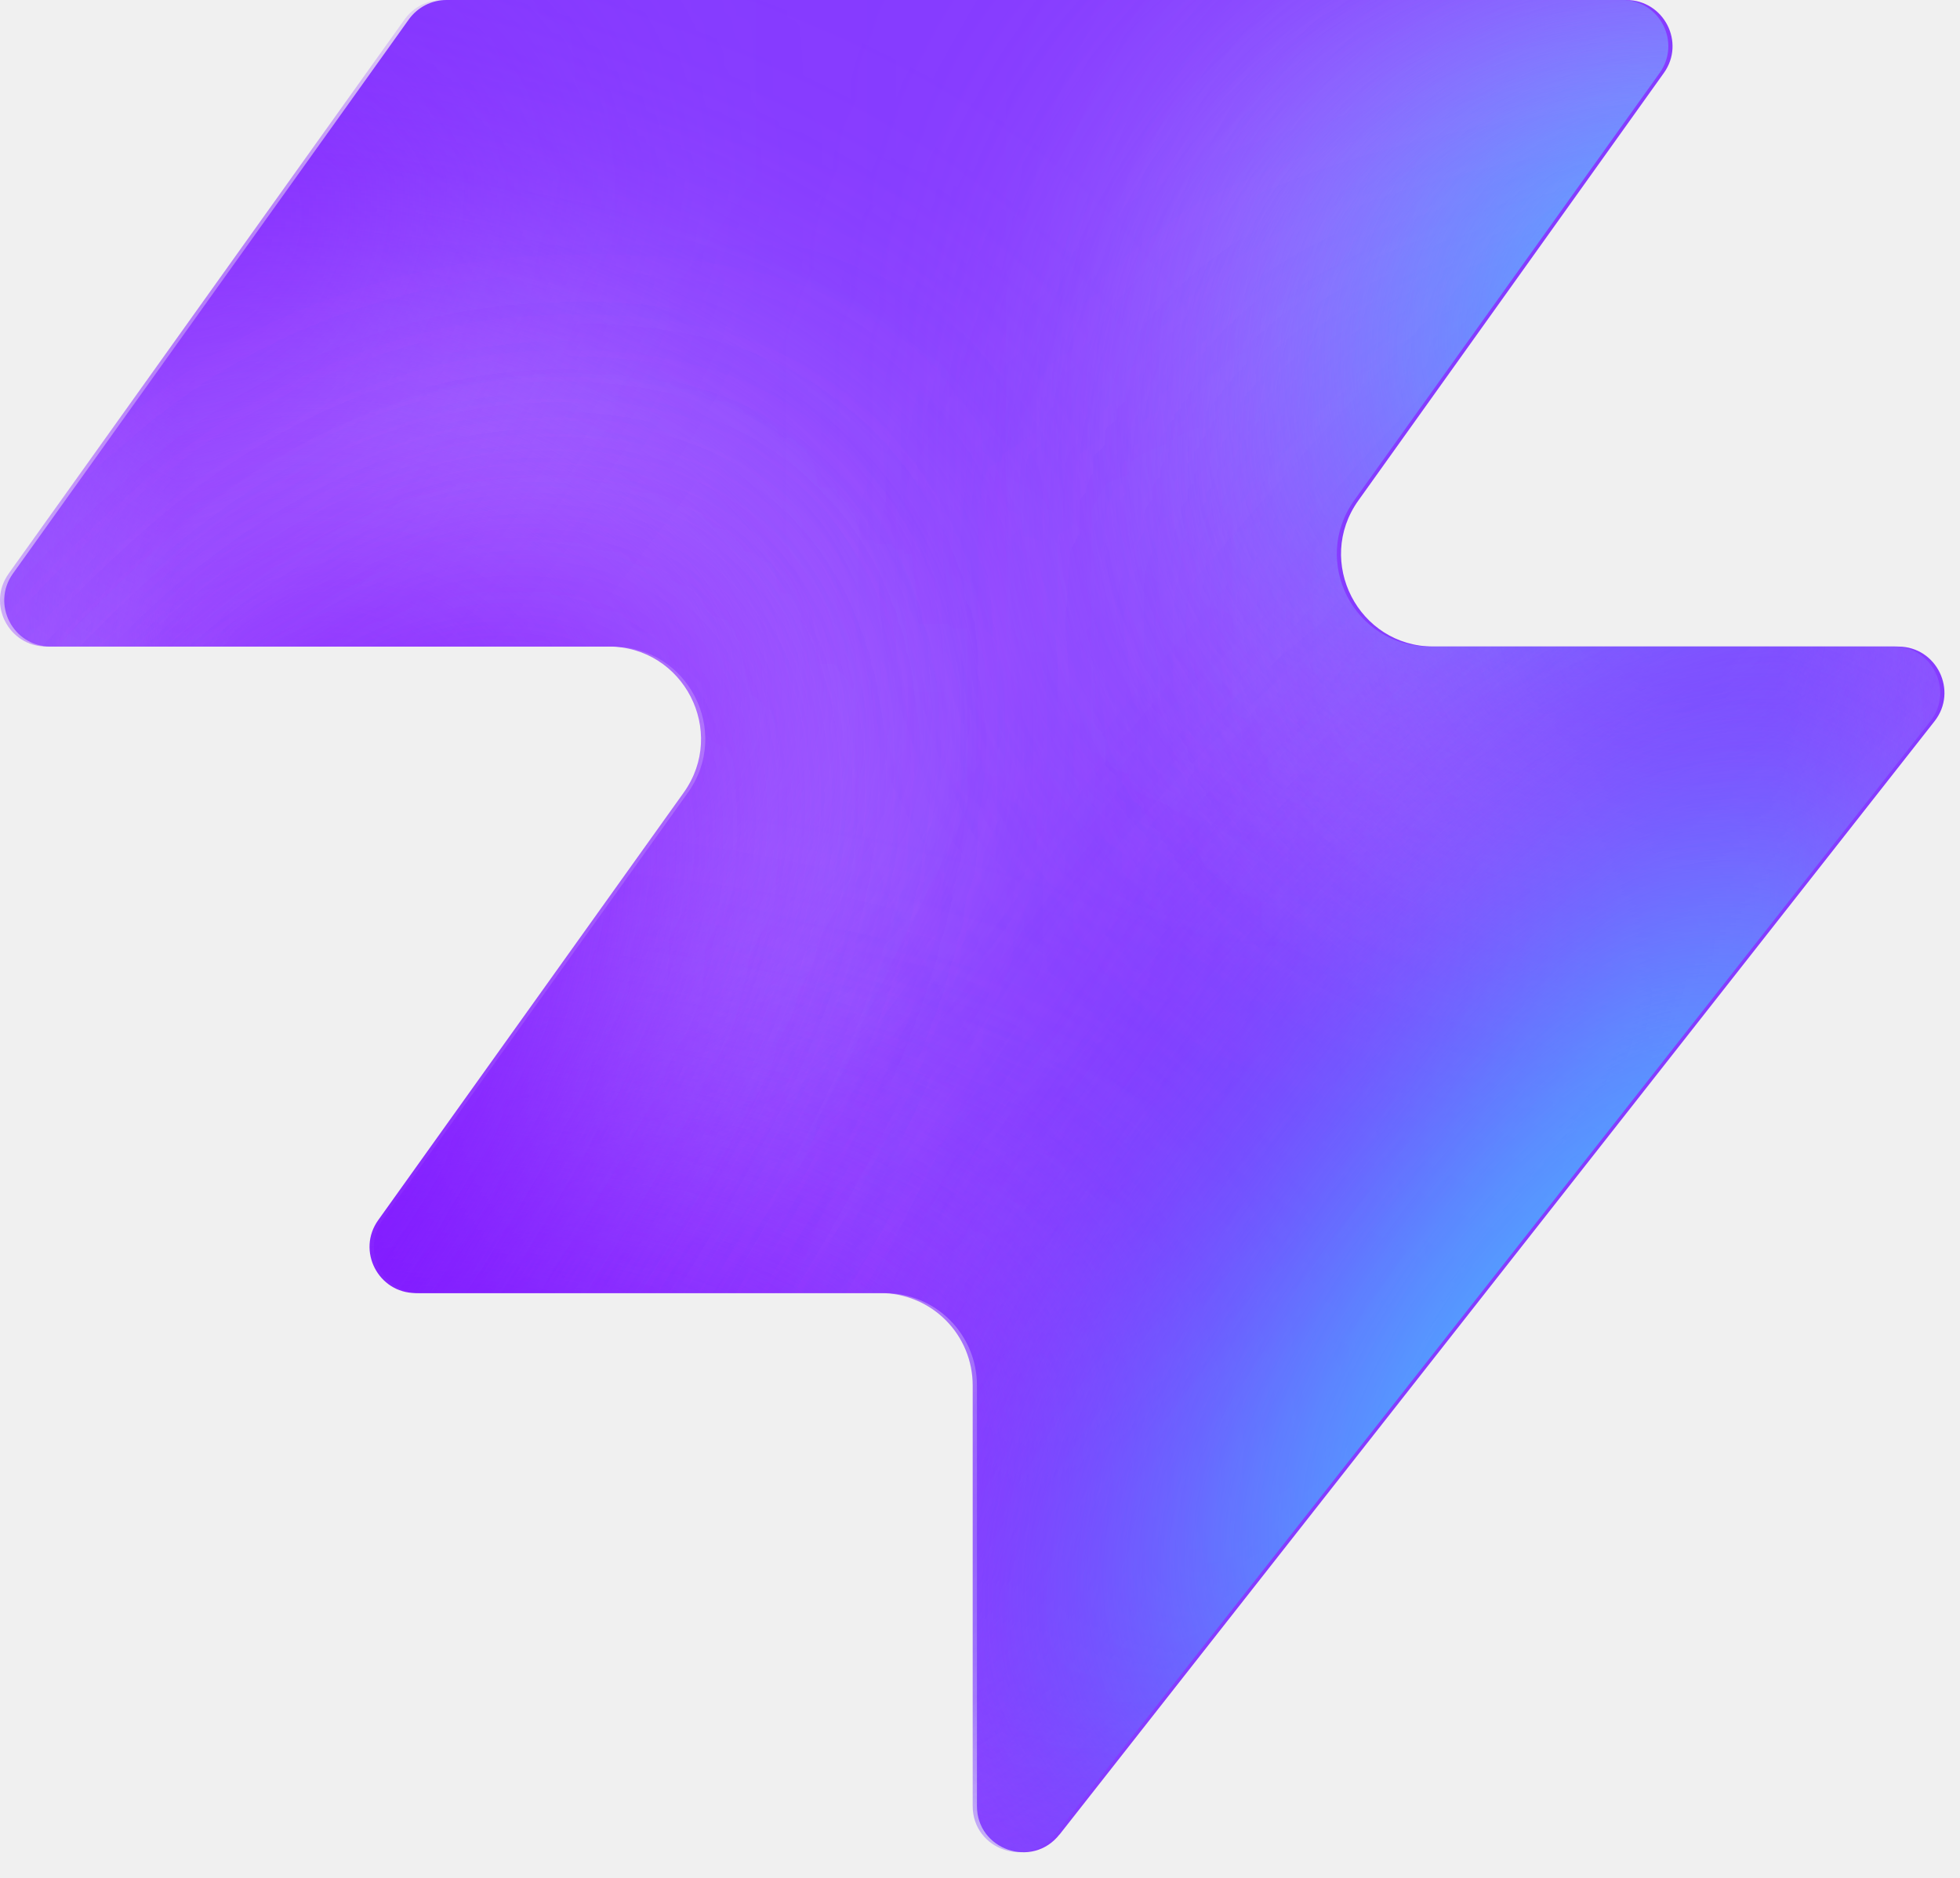
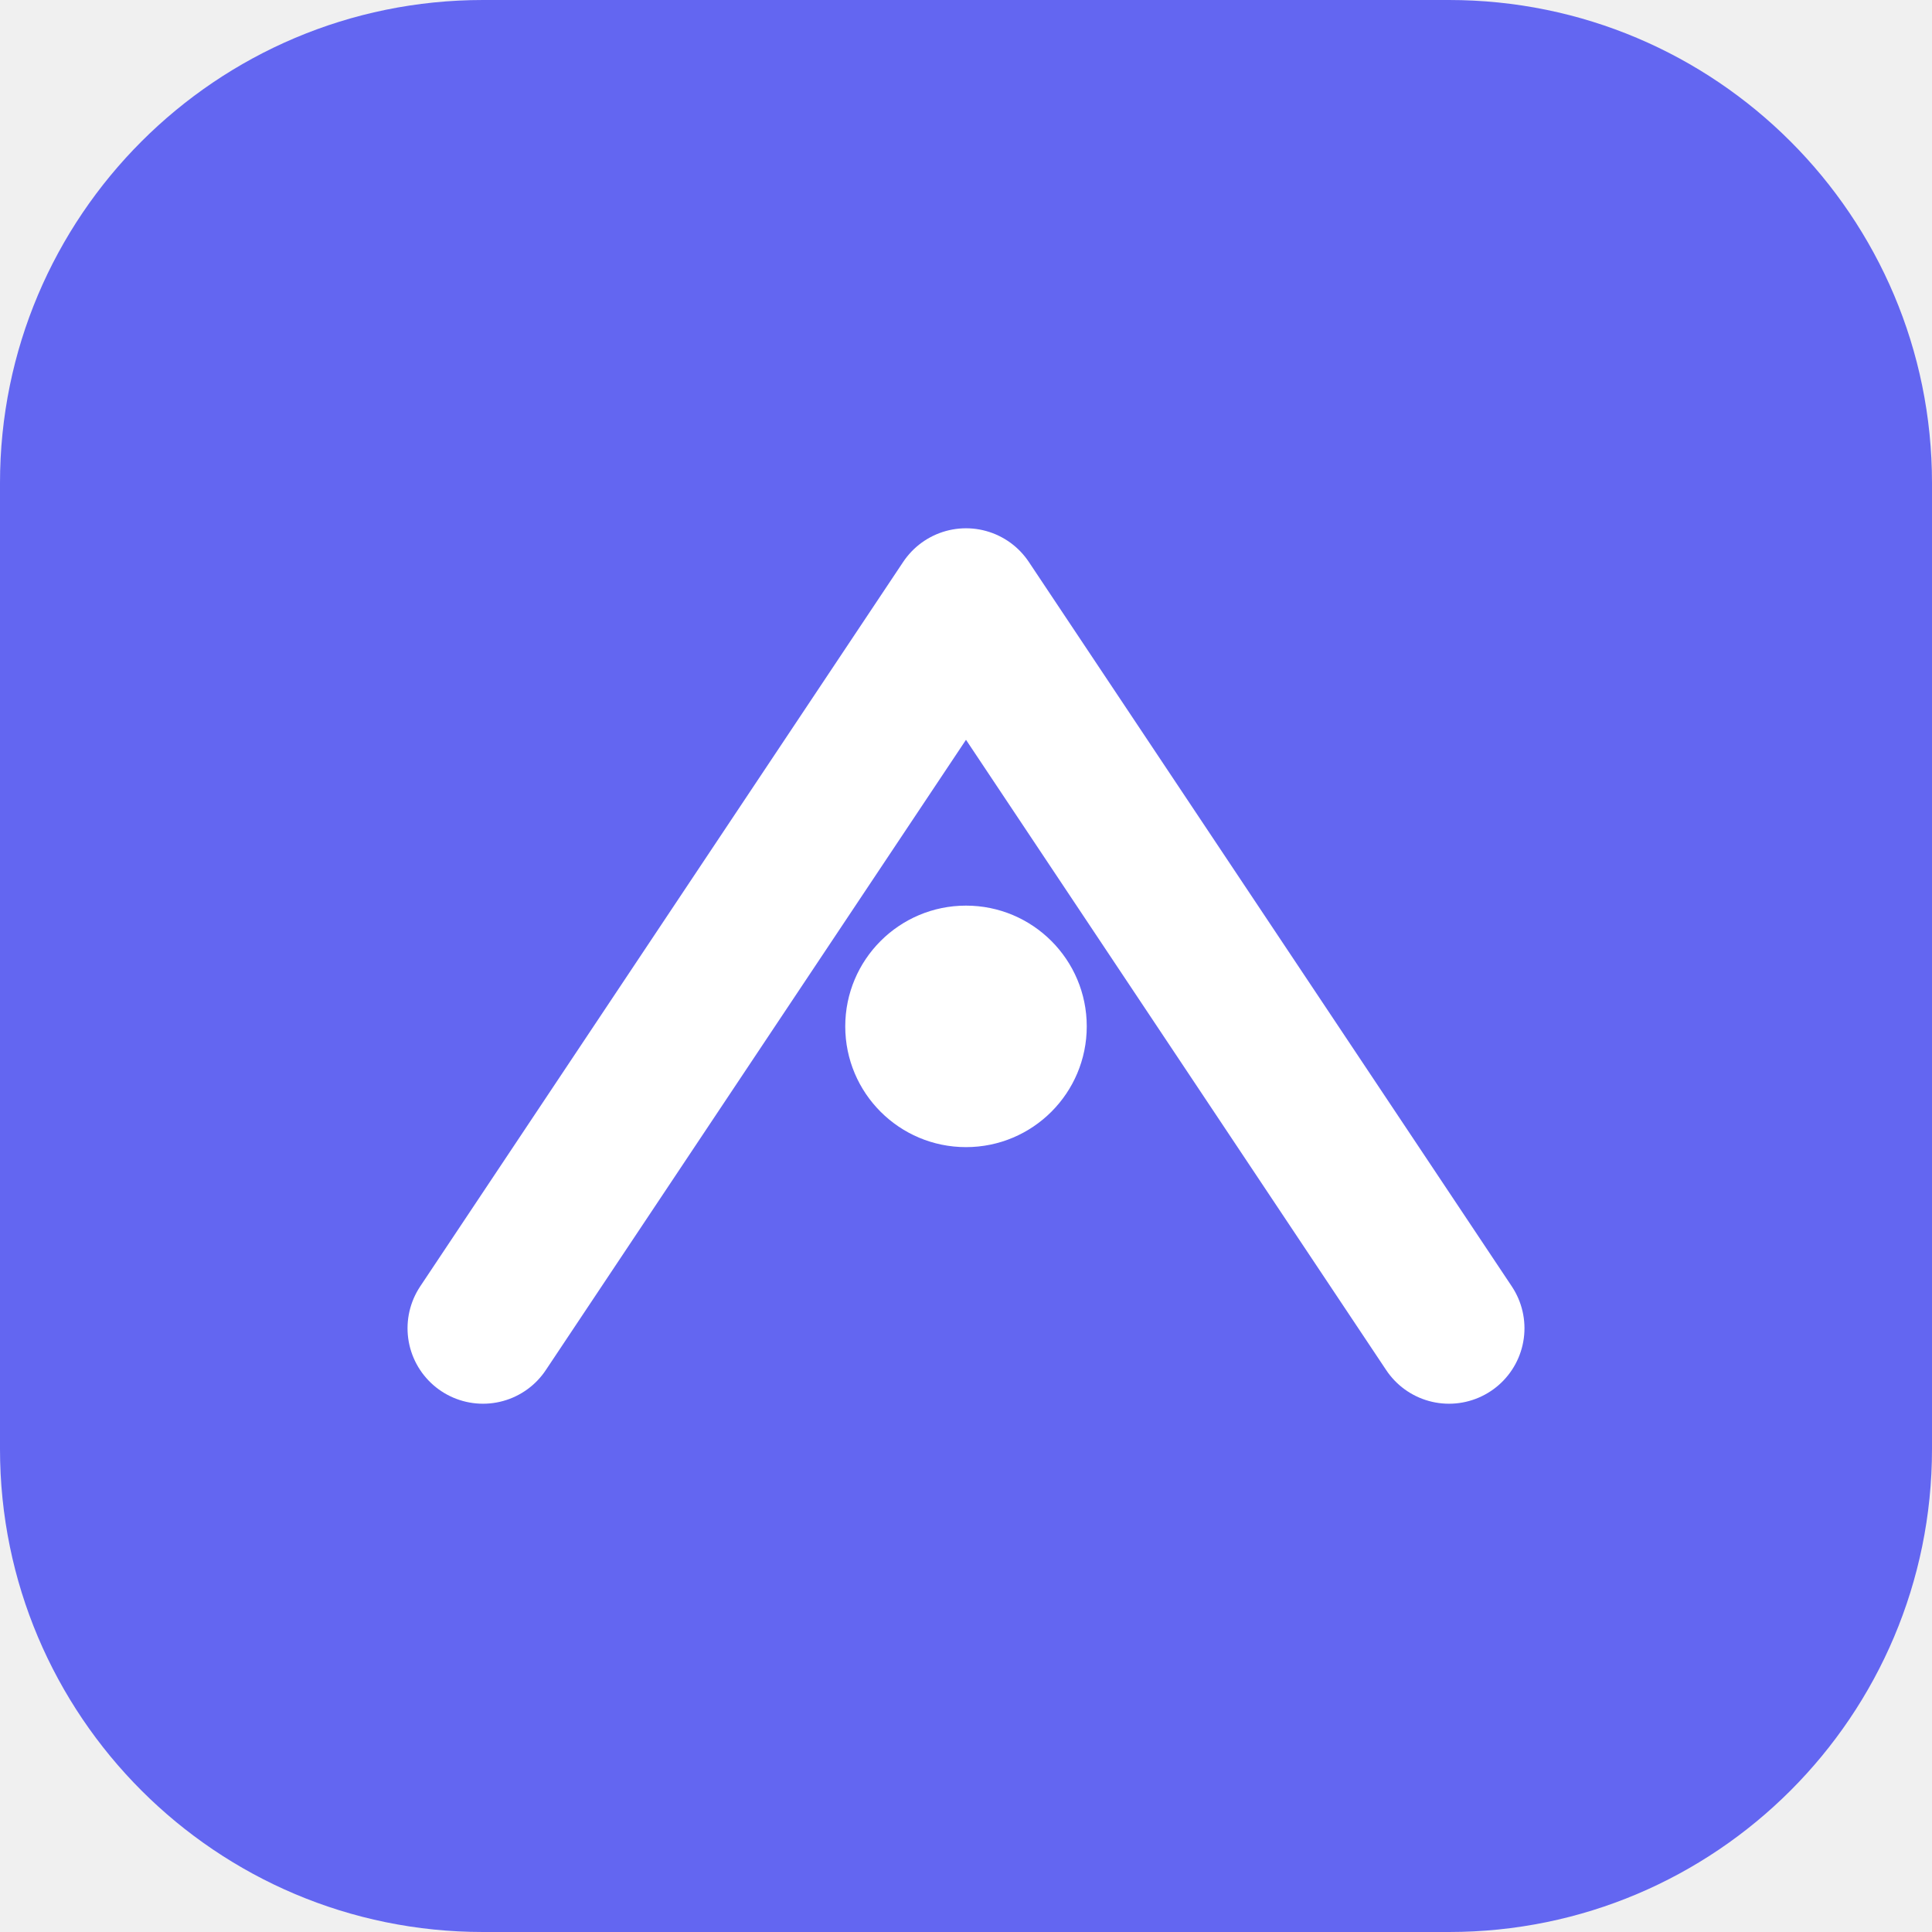
- <svg xmlns="http://www.w3.org/2000/svg" width="48" height="46" fill="none" viewBox="0 0 48 46">
-   <path fill="#863bff" d="M25.946 44.938c-.664.845-2.021.375-2.021-.698V33.937a2.26 2.26 0 0 0-2.262-2.262H10.287c-.92 0-1.456-1.04-.92-1.788l7.48-10.471c1.07-1.497 0-3.578-1.842-3.578H1.237c-.92 0-1.456-1.04-.92-1.788L10.013.474c.214-.297.556-.474.92-.474h28.894c.92 0 1.456 1.04.92 1.788l-7.48 10.471c-1.07 1.498 0 3.579 1.842 3.579h11.377c.943 0 1.473 1.088.89 1.83L25.947 44.94z" style="fill:#863bff;fill:color(display-p3 .525 .23 1);fill-opacity:1" />
-   <mask id="a" width="48" height="46" x="0" y="0" maskUnits="userSpaceOnUse" style="mask-type:alpha">
-     <path fill="#000" d="M25.842 44.938c-.664.844-2.021.375-2.021-.698V33.937a2.26 2.26 0 0 0-2.262-2.262H10.183c-.92 0-1.456-1.04-.92-1.788l7.48-10.471c1.07-1.498 0-3.579-1.842-3.579H1.133c-.92 0-1.456-1.04-.92-1.787L9.91.473c.214-.297.556-.474.92-.474h28.894c.92 0 1.456 1.04.92 1.788l-7.48 10.471c-1.07 1.498 0 3.578 1.842 3.578h11.377c.943 0 1.473 1.088.89 1.832L25.843 44.94z" style="fill:#000;fill-opacity:1" />
-   </mask>
-   <g mask="url(#a)">
-     <g filter="url(#b)">
-       <ellipse cx="5.508" cy="14.704" fill="#ede6ff" rx="5.508" ry="14.704" style="fill:#ede6ff;fill:color(display-p3 .927 .903 1);fill-opacity:1" transform="matrix(.00324 1 1 -.00324 -4.47 31.516)" />
-     </g>
-     <g filter="url(#c)">
-       <ellipse cx="10.399" cy="29.851" fill="#ede6ff" rx="10.399" ry="29.851" style="fill:#ede6ff;fill:color(display-p3 .927 .903 1);fill-opacity:1" transform="matrix(.00324 1 1 -.00324 -39.328 7.883)" />
-     </g>
-     <g filter="url(#d)">
-       <ellipse cx="5.508" cy="30.487" fill="#7e14ff" rx="5.508" ry="30.487" style="fill:#7e14ff;fill:color(display-p3 .492 .077 1);fill-opacity:1" transform="rotate(89.814 -25.913 -14.639)scale(1 -1)" />
-     </g>
-     <g filter="url(#e)">
-       <ellipse cx="5.508" cy="30.599" fill="#7e14ff" rx="5.508" ry="30.599" style="fill:#7e14ff;fill:color(display-p3 .492 .077 1);fill-opacity:1" transform="rotate(89.814 -32.644 -3.334)scale(1 -1)" />
-     </g>
-     <g filter="url(#f)">
-       <ellipse cx="5.508" cy="30.599" fill="#7e14ff" rx="5.508" ry="30.599" style="fill:#7e14ff;fill:color(display-p3 .492 .077 1);fill-opacity:1" transform="matrix(.00324 1 1 -.00324 -34.34 30.47)" />
-     </g>
-     <g filter="url(#g)">
-       <ellipse cx="14.072" cy="22.078" fill="#ede6ff" rx="14.072" ry="22.078" style="fill:#ede6ff;fill:color(display-p3 .927 .903 1);fill-opacity:1" transform="rotate(93.35 24.506 48.493)scale(-1 1)" />
-     </g>
-     <g filter="url(#h)">
-       <ellipse cx="3.47" cy="21.501" fill="#7e14ff" rx="3.47" ry="21.501" style="fill:#7e14ff;fill:color(display-p3 .492 .077 1);fill-opacity:1" transform="rotate(89.009 28.708 47.59)scale(-1 1)" />
-     </g>
-     <g filter="url(#i)">
-       <ellipse cx="3.47" cy="21.501" fill="#7e14ff" rx="3.47" ry="21.501" style="fill:#7e14ff;fill:color(display-p3 .492 .077 1);fill-opacity:1" transform="rotate(89.009 28.708 47.59)scale(-1 1)" />
-     </g>
-     <g filter="url(#j)">
-       <ellipse cx=".387" cy="8.972" fill="#7e14ff" rx="4.407" ry="29.108" style="fill:#7e14ff;fill:color(display-p3 .492 .077 1);fill-opacity:1" transform="rotate(39.51 .387 8.972)" />
-     </g>
-     <g filter="url(#k)">
-       <ellipse cx="47.523" cy="-6.092" fill="#7e14ff" rx="4.407" ry="29.108" style="fill:#7e14ff;fill:color(display-p3 .492 .077 1);fill-opacity:1" transform="rotate(37.892 47.523 -6.092)" />
-     </g>
-     <g filter="url(#l)">
-       <ellipse cx="41.412" cy="6.333" fill="#47bfff" rx="5.971" ry="9.665" style="fill:#47bfff;fill:color(display-p3 .28 .748 1);fill-opacity:1" transform="rotate(37.892 41.412 6.333)" />
-     </g>
-     <g filter="url(#m)">
-       <ellipse cx="-1.879" cy="38.332" fill="#7e14ff" rx="4.407" ry="29.108" style="fill:#7e14ff;fill:color(display-p3 .492 .077 1);fill-opacity:1" transform="rotate(37.892 -1.88 38.332)" />
-     </g>
-     <g filter="url(#n)">
-       <ellipse cx="-1.879" cy="38.332" fill="#7e14ff" rx="4.407" ry="29.108" style="fill:#7e14ff;fill:color(display-p3 .492 .077 1);fill-opacity:1" transform="rotate(37.892 -1.88 38.332)" />
-     </g>
-     <g filter="url(#o)">
-       <ellipse cx="35.651" cy="29.907" fill="#7e14ff" rx="4.407" ry="29.108" style="fill:#7e14ff;fill:color(display-p3 .492 .077 1);fill-opacity:1" transform="rotate(37.892 35.651 29.907)" />
-     </g>
-     <g filter="url(#p)">
-       <ellipse cx="38.418" cy="32.4" fill="#47bfff" rx="5.971" ry="15.297" style="fill:#47bfff;fill:color(display-p3 .28 .748 1);fill-opacity:1" transform="rotate(37.892 38.418 32.4)" />
-     </g>
-   </g>
-   <defs>
-     <filter id="b" width="60.045" height="41.654" x="-19.77" y="16.149" color-interpolation-filters="sRGB" filterUnits="userSpaceOnUse">
-       <feFlood flood-opacity="0" result="BackgroundImageFix" />
-       <feBlend in="SourceGraphic" in2="BackgroundImageFix" result="shape" />
-       <feGaussianBlur result="effect1_foregroundBlur_2002_17158" stdDeviation="7.659" />
-     </filter>
-     <filter id="c" width="90.34" height="51.437" x="-54.613" y="-7.533" color-interpolation-filters="sRGB" filterUnits="userSpaceOnUse">
-       <feFlood flood-opacity="0" result="BackgroundImageFix" />
-       <feBlend in="SourceGraphic" in2="BackgroundImageFix" result="shape" />
-       <feGaussianBlur result="effect1_foregroundBlur_2002_17158" stdDeviation="7.659" />
-     </filter>
-     <filter id="d" width="79.355" height="29.4" x="-49.64" y="2.03" color-interpolation-filters="sRGB" filterUnits="userSpaceOnUse">
-       <feFlood flood-opacity="0" result="BackgroundImageFix" />
-       <feBlend in="SourceGraphic" in2="BackgroundImageFix" result="shape" />
-       <feGaussianBlur result="effect1_foregroundBlur_2002_17158" stdDeviation="4.596" />
-     </filter>
-     <filter id="e" width="79.579" height="29.4" x="-45.045" y="20.029" color-interpolation-filters="sRGB" filterUnits="userSpaceOnUse">
-       <feFlood flood-opacity="0" result="BackgroundImageFix" />
-       <feBlend in="SourceGraphic" in2="BackgroundImageFix" result="shape" />
-       <feGaussianBlur result="effect1_foregroundBlur_2002_17158" stdDeviation="4.596" />
-     </filter>
-     <filter id="f" width="79.579" height="29.4" x="-43.513" y="21.178" color-interpolation-filters="sRGB" filterUnits="userSpaceOnUse">
-       <feFlood flood-opacity="0" result="BackgroundImageFix" />
-       <feBlend in="SourceGraphic" in2="BackgroundImageFix" result="shape" />
-       <feGaussianBlur result="effect1_foregroundBlur_2002_17158" stdDeviation="4.596" />
-     </filter>
-     <filter id="g" width="74.749" height="58.852" x="15.756" y="-17.901" color-interpolation-filters="sRGB" filterUnits="userSpaceOnUse">
-       <feFlood flood-opacity="0" result="BackgroundImageFix" />
-       <feBlend in="SourceGraphic" in2="BackgroundImageFix" result="shape" />
-       <feGaussianBlur result="effect1_foregroundBlur_2002_17158" stdDeviation="7.659" />
-     </filter>
-     <filter id="h" width="61.377" height="25.362" x="23.548" y="2.284" color-interpolation-filters="sRGB" filterUnits="userSpaceOnUse">
-       <feFlood flood-opacity="0" result="BackgroundImageFix" />
-       <feBlend in="SourceGraphic" in2="BackgroundImageFix" result="shape" />
-       <feGaussianBlur result="effect1_foregroundBlur_2002_17158" stdDeviation="4.596" />
-     </filter>
-     <filter id="i" width="61.377" height="25.362" x="23.548" y="2.284" color-interpolation-filters="sRGB" filterUnits="userSpaceOnUse">
-       <feFlood flood-opacity="0" result="BackgroundImageFix" />
-       <feBlend in="SourceGraphic" in2="BackgroundImageFix" result="shape" />
-       <feGaussianBlur result="effect1_foregroundBlur_2002_17158" stdDeviation="4.596" />
-     </filter>
-     <filter id="j" width="56.045" height="63.649" x="-27.636" y="-22.853" color-interpolation-filters="sRGB" filterUnits="userSpaceOnUse">
-       <feFlood flood-opacity="0" result="BackgroundImageFix" />
-       <feBlend in="SourceGraphic" in2="BackgroundImageFix" result="shape" />
-       <feGaussianBlur result="effect1_foregroundBlur_2002_17158" stdDeviation="4.596" />
-     </filter>
-     <filter id="k" width="54.814" height="64.646" x="20.116" y="-38.415" color-interpolation-filters="sRGB" filterUnits="userSpaceOnUse">
-       <feFlood flood-opacity="0" result="BackgroundImageFix" />
-       <feBlend in="SourceGraphic" in2="BackgroundImageFix" result="shape" />
-       <feGaussianBlur result="effect1_foregroundBlur_2002_17158" stdDeviation="4.596" />
-     </filter>
-     <filter id="l" width="33.541" height="35.313" x="24.641" y="-11.323" color-interpolation-filters="sRGB" filterUnits="userSpaceOnUse">
-       <feFlood flood-opacity="0" result="BackgroundImageFix" />
-       <feBlend in="SourceGraphic" in2="BackgroundImageFix" result="shape" />
-       <feGaussianBlur result="effect1_foregroundBlur_2002_17158" stdDeviation="4.596" />
-     </filter>
-     <filter id="m" width="54.814" height="64.646" x="-29.286" y="6.009" color-interpolation-filters="sRGB" filterUnits="userSpaceOnUse">
-       <feFlood flood-opacity="0" result="BackgroundImageFix" />
-       <feBlend in="SourceGraphic" in2="BackgroundImageFix" result="shape" />
-       <feGaussianBlur result="effect1_foregroundBlur_2002_17158" stdDeviation="4.596" />
-     </filter>
-     <filter id="n" width="54.814" height="64.646" x="-29.286" y="6.009" color-interpolation-filters="sRGB" filterUnits="userSpaceOnUse">
-       <feFlood flood-opacity="0" result="BackgroundImageFix" />
-       <feBlend in="SourceGraphic" in2="BackgroundImageFix" result="shape" />
-       <feGaussianBlur result="effect1_foregroundBlur_2002_17158" stdDeviation="4.596" />
-     </filter>
-     <filter id="o" width="54.814" height="64.646" x="8.244" y="-2.416" color-interpolation-filters="sRGB" filterUnits="userSpaceOnUse">
-       <feFlood flood-opacity="0" result="BackgroundImageFix" />
-       <feBlend in="SourceGraphic" in2="BackgroundImageFix" result="shape" />
-       <feGaussianBlur result="effect1_foregroundBlur_2002_17158" stdDeviation="4.596" />
-     </filter>
-     <filter id="p" width="39.409" height="43.623" x="18.713" y="10.588" color-interpolation-filters="sRGB" filterUnits="userSpaceOnUse">
-       <feFlood flood-opacity="0" result="BackgroundImageFix" />
-       <feBlend in="SourceGraphic" in2="BackgroundImageFix" result="shape" />
-       <feGaussianBlur result="effect1_foregroundBlur_2002_17158" stdDeviation="4.596" />
-     </filter>
-   </defs>
+ <svg xmlns="http://www.w3.org/2000/svg" viewBox="0 0 32 32" fill="none">
+   <rect width="32" height="32" rx="8" fill="#6366f1" />
+   <path d="M8 22 L16 10 L24 22" stroke="white" stroke-width="2.5" stroke-linecap="round" stroke-linejoin="round" fill="none" />
+   <circle cx="16" cy="17" r="2" fill="white" />
</svg>
